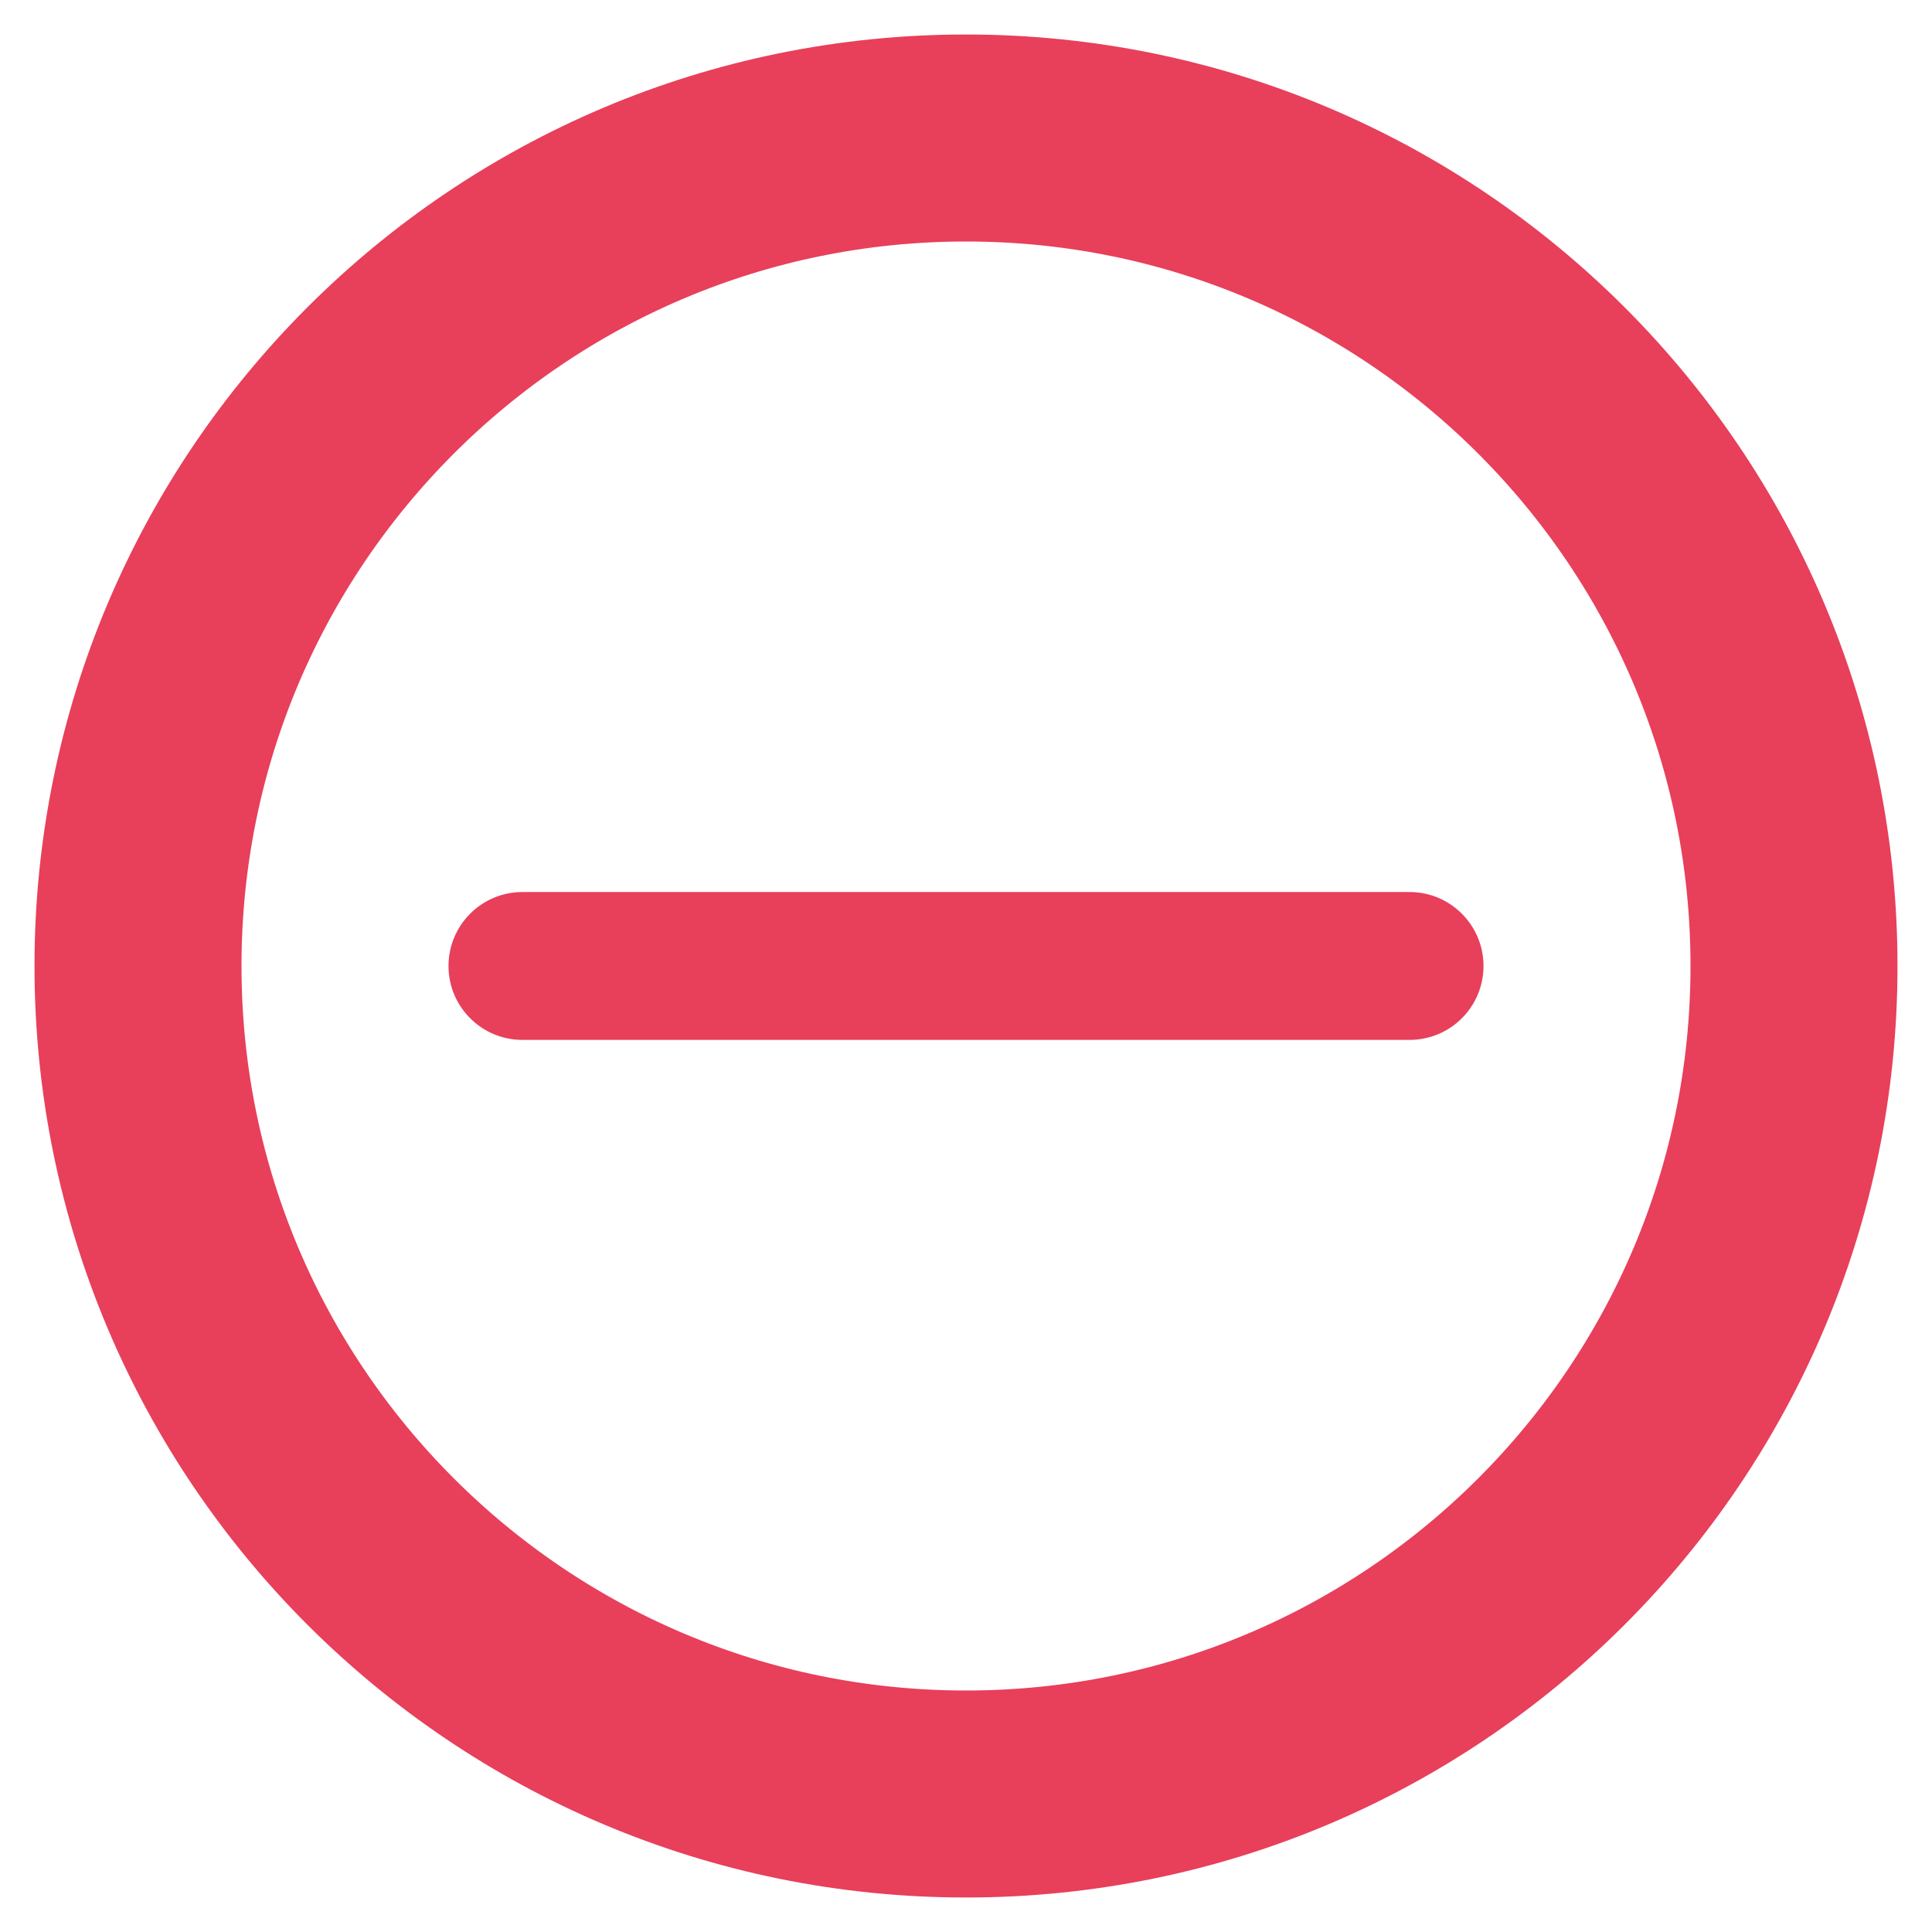
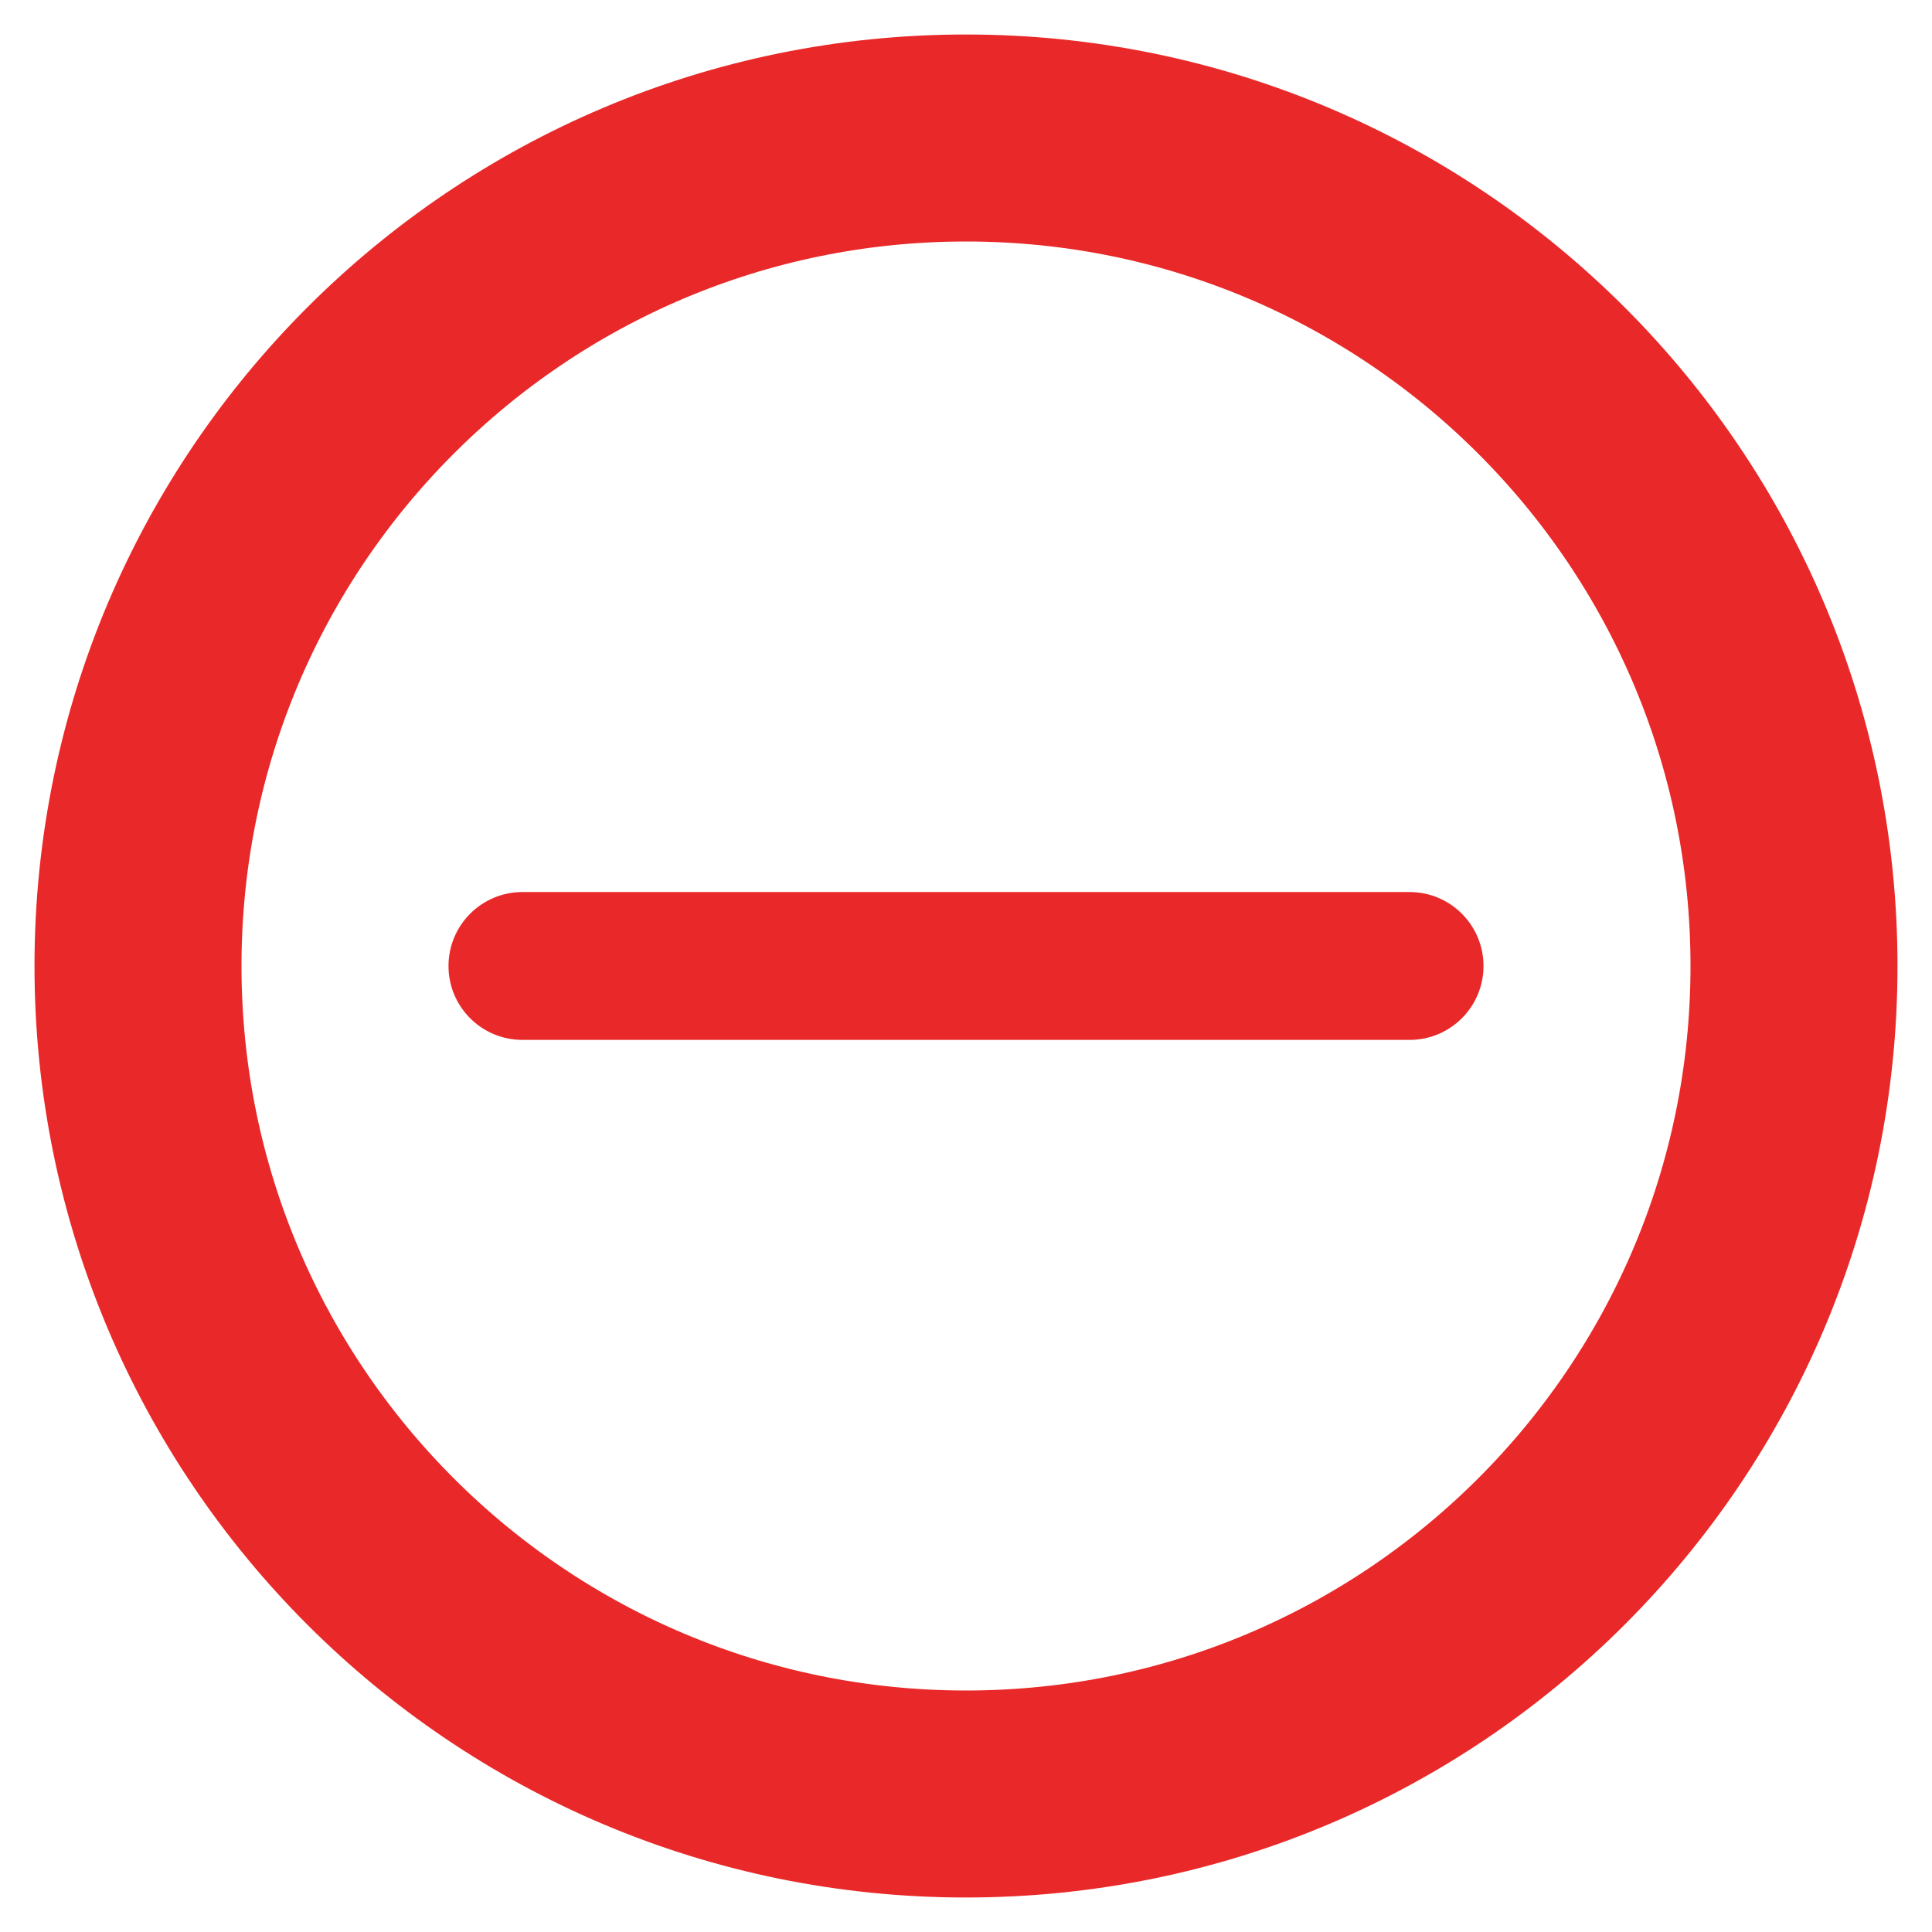
<svg xmlns="http://www.w3.org/2000/svg" width="28" height="28" viewBox="0 0 28 28" fill="none">
-   <path d="M14 2C7.373 2 2 7.373 2 14C2 20.627 7.373 26 14 26C20.627 26 26 20.627 26 14C26 7.373 20.627 2 14 2Z" stroke="#E83F5B" stroke-width="3" stroke-linecap="round" stroke-linejoin="round" />
-   <path d="M7.571 15.071C6.98 15.071 6.5 14.592 6.5 14V14C6.5 13.408 6.98 12.928 7.571 12.928L20.429 12.928C21.02 12.928 21.5 13.408 21.5 14V14C21.5 14.592 21.02 15.071 20.429 15.071L7.571 15.071Z" fill="#E83F5B" />
+   <path d="M14 2C7.373 2 2 7.373 2 14C2 20.627 7.373 26 14 26C20.627 26 26 20.627 26 14C26 7.373 20.627 2 14 2Z" stroke="#E92929" stroke-width="3" stroke-linecap="round" stroke-linejoin="round" />
+   <path d="M7.571 15.071C6.98 15.071 6.5 14.592 6.5 14C6.5 13.408 6.98 12.928 7.571 12.928H20.429C21.02 12.928 21.5 13.408 21.5 14C21.5 14.592 21.02 15.071 20.429 15.071H7.571Z" fill="#E92929" />
</svg>
